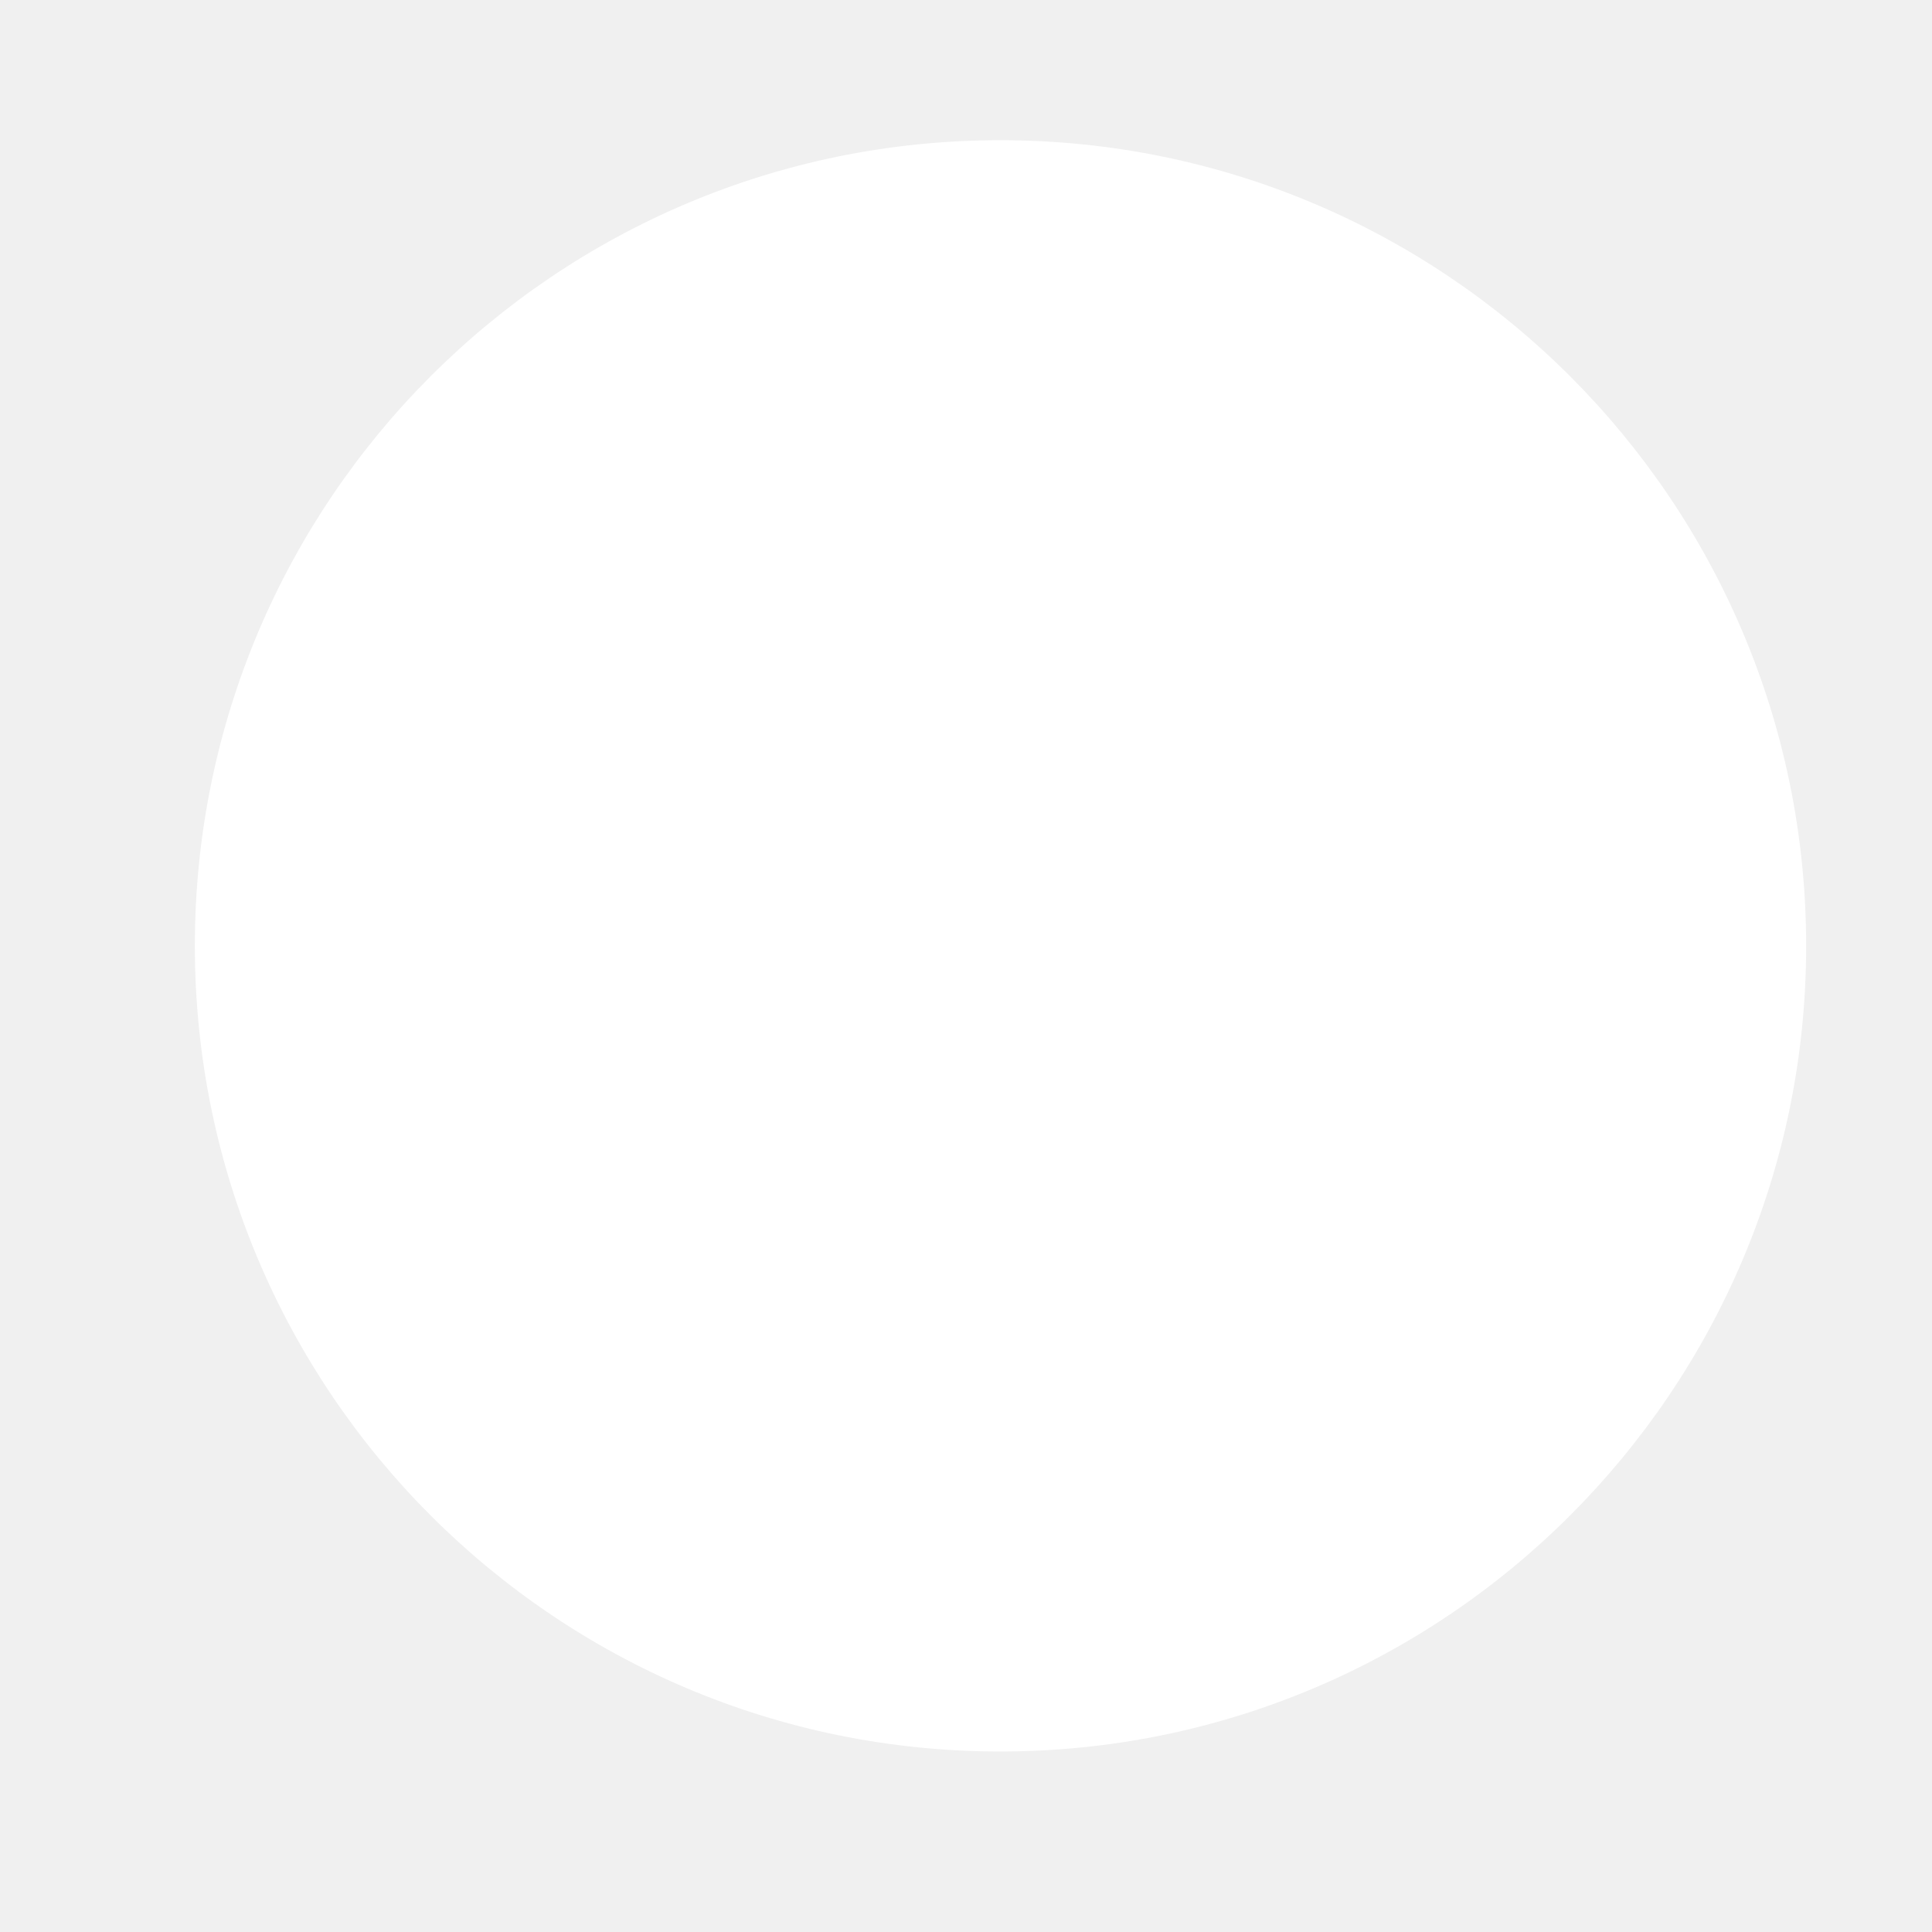
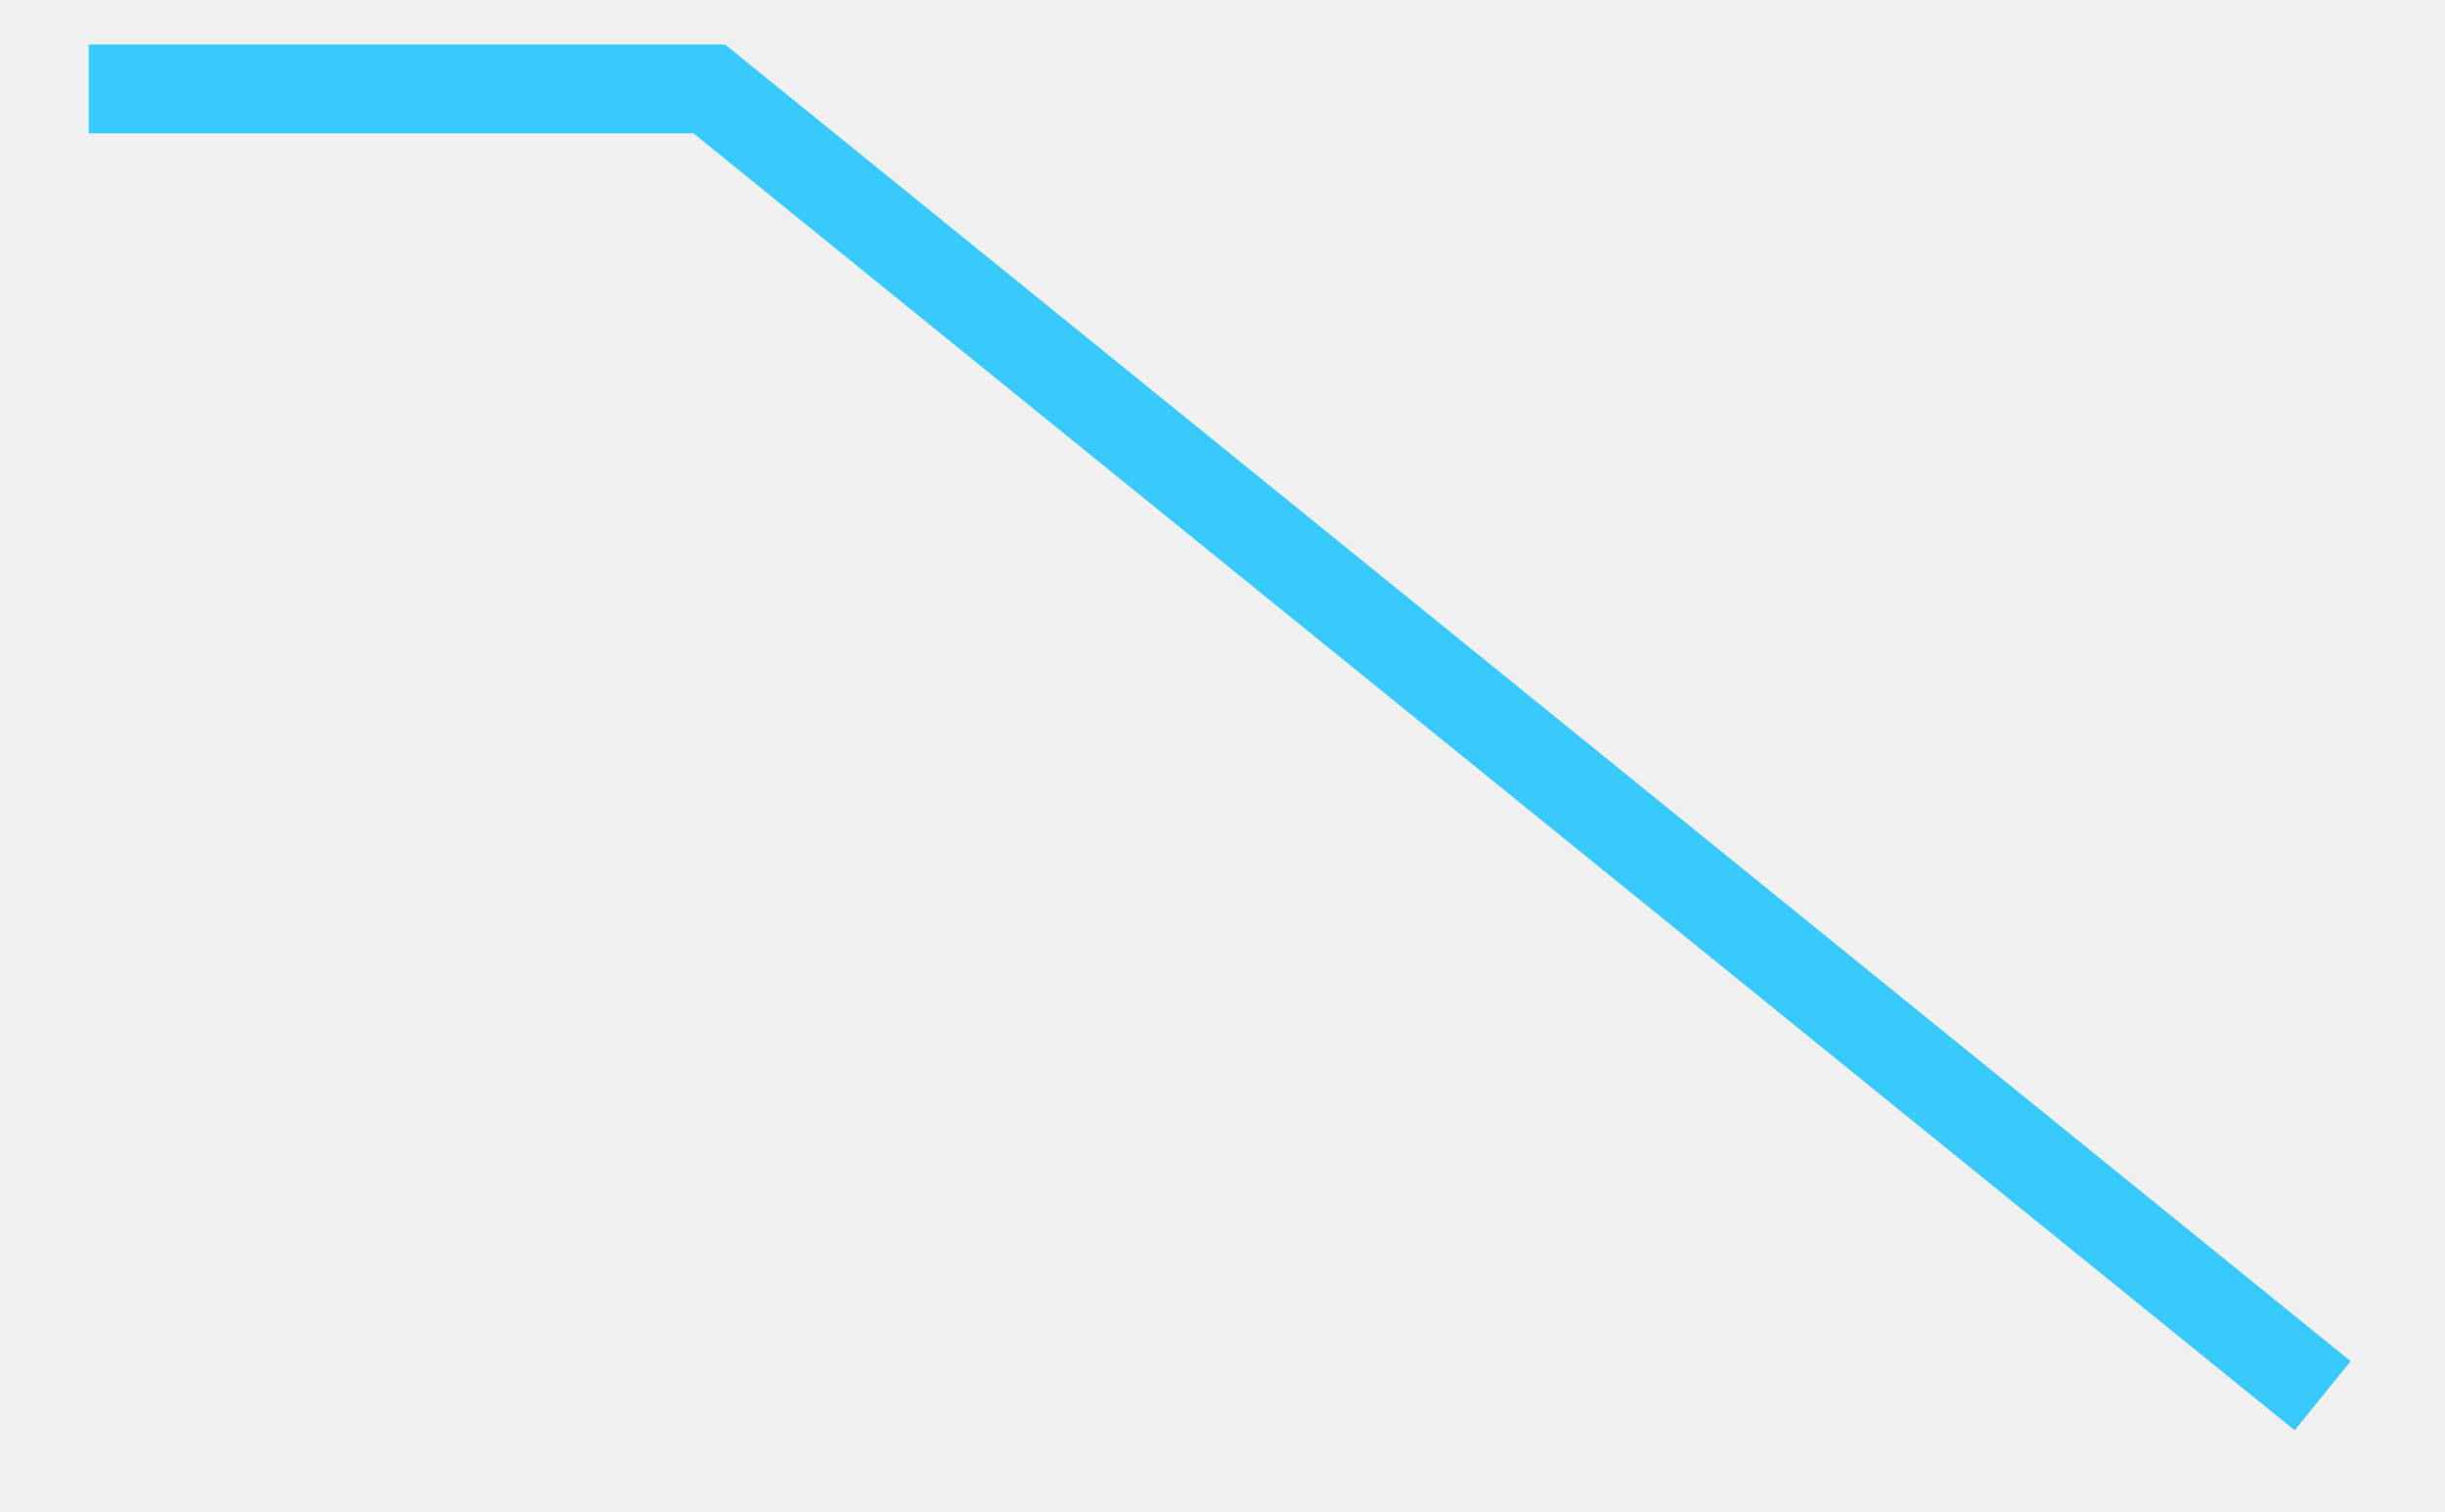
- <svg xmlns="http://www.w3.org/2000/svg" version="1.1" width="7px" height="7px">
-   <g transform="matrix(1 0 0 1 -448 -588 )">
-     <path d="M 0.706 3.427  C 0.706 1.815  2.012 0.508  3.624 0.508  C 5.236 0.508  6.544 1.815  6.544 3.427  C 6.544 5.039  5.236 6.346  3.624 6.346  C 2.012 6.346  0.706 5.039  0.706 3.427  Z " fill-rule="nonzero" fill="#ffffff" stroke="none" transform="matrix(1 0 0 1 448 588 )" />
+ <svg xmlns="http://www.w3.org/2000/svg" version="1.1" width="55px" height="34px">
+   <g transform="matrix(1 0 0 1 -1556 -805 )">
+     <path d="M 0.996 1  L 14.954 1  L 51.248 30.397  " stroke-width="2" stroke="#38cafb" fill="none" transform="matrix(1 0 0 1 1557 806 )" />
  </g>
</svg>
